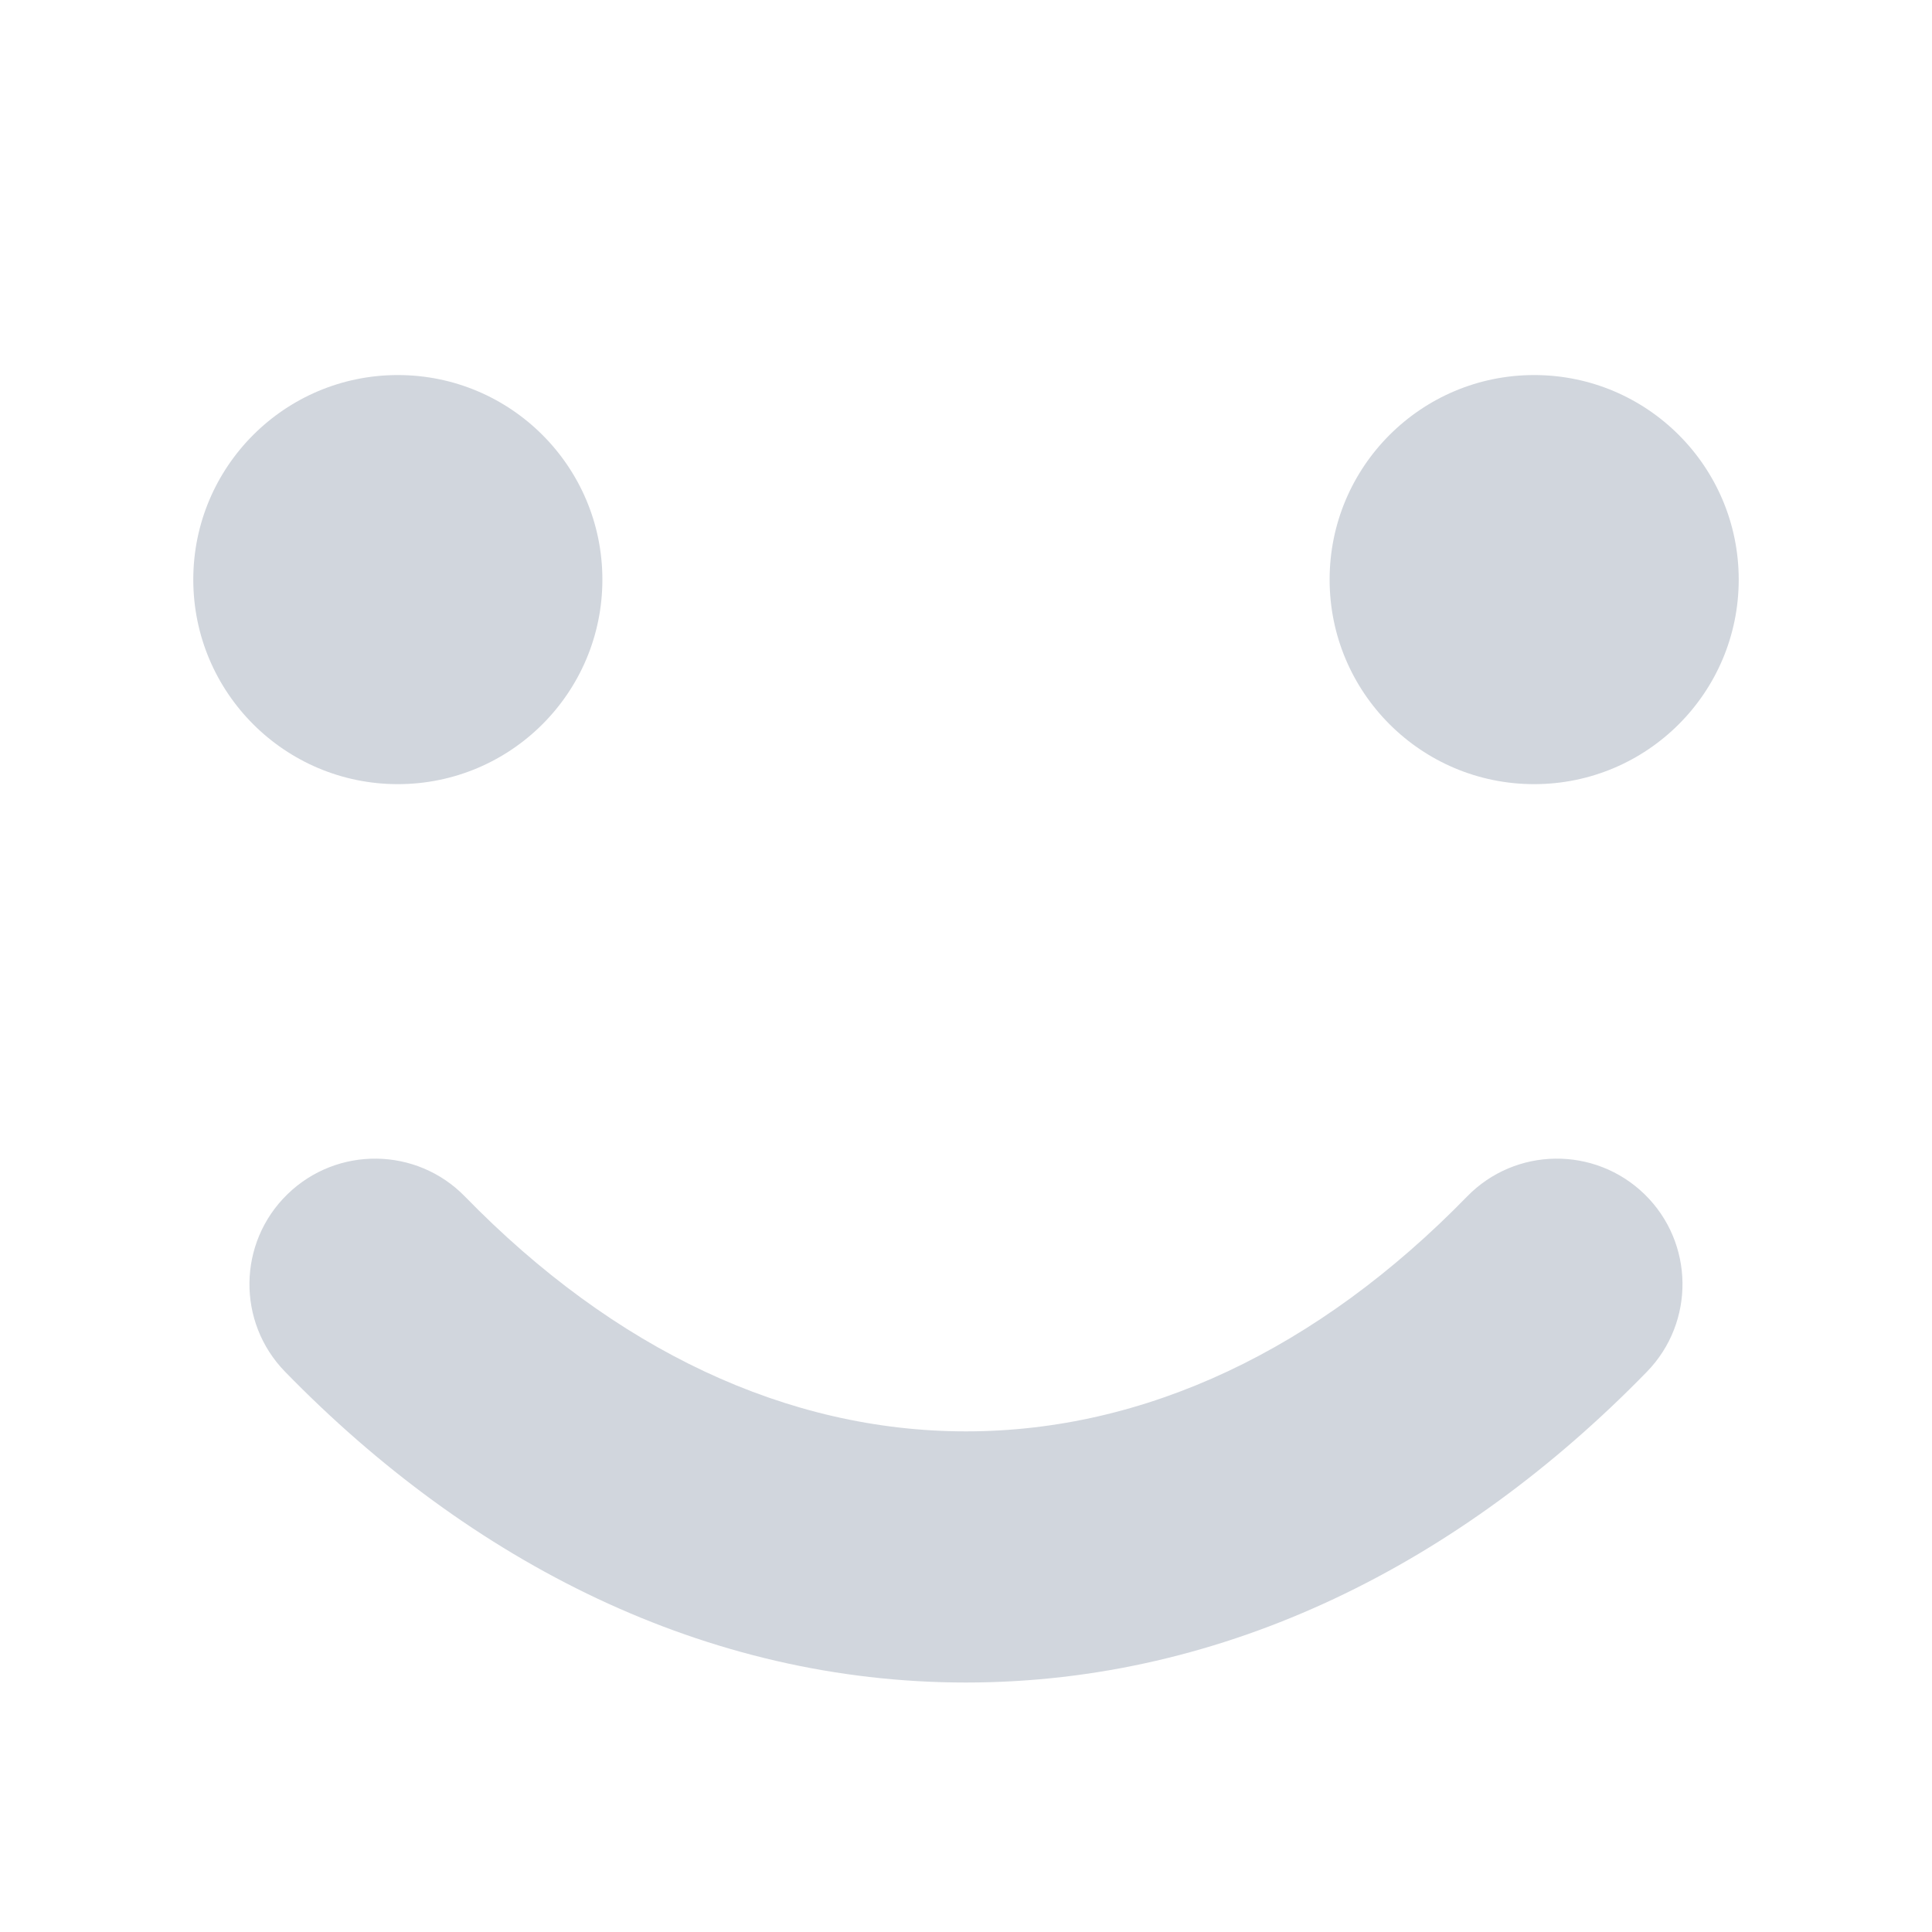
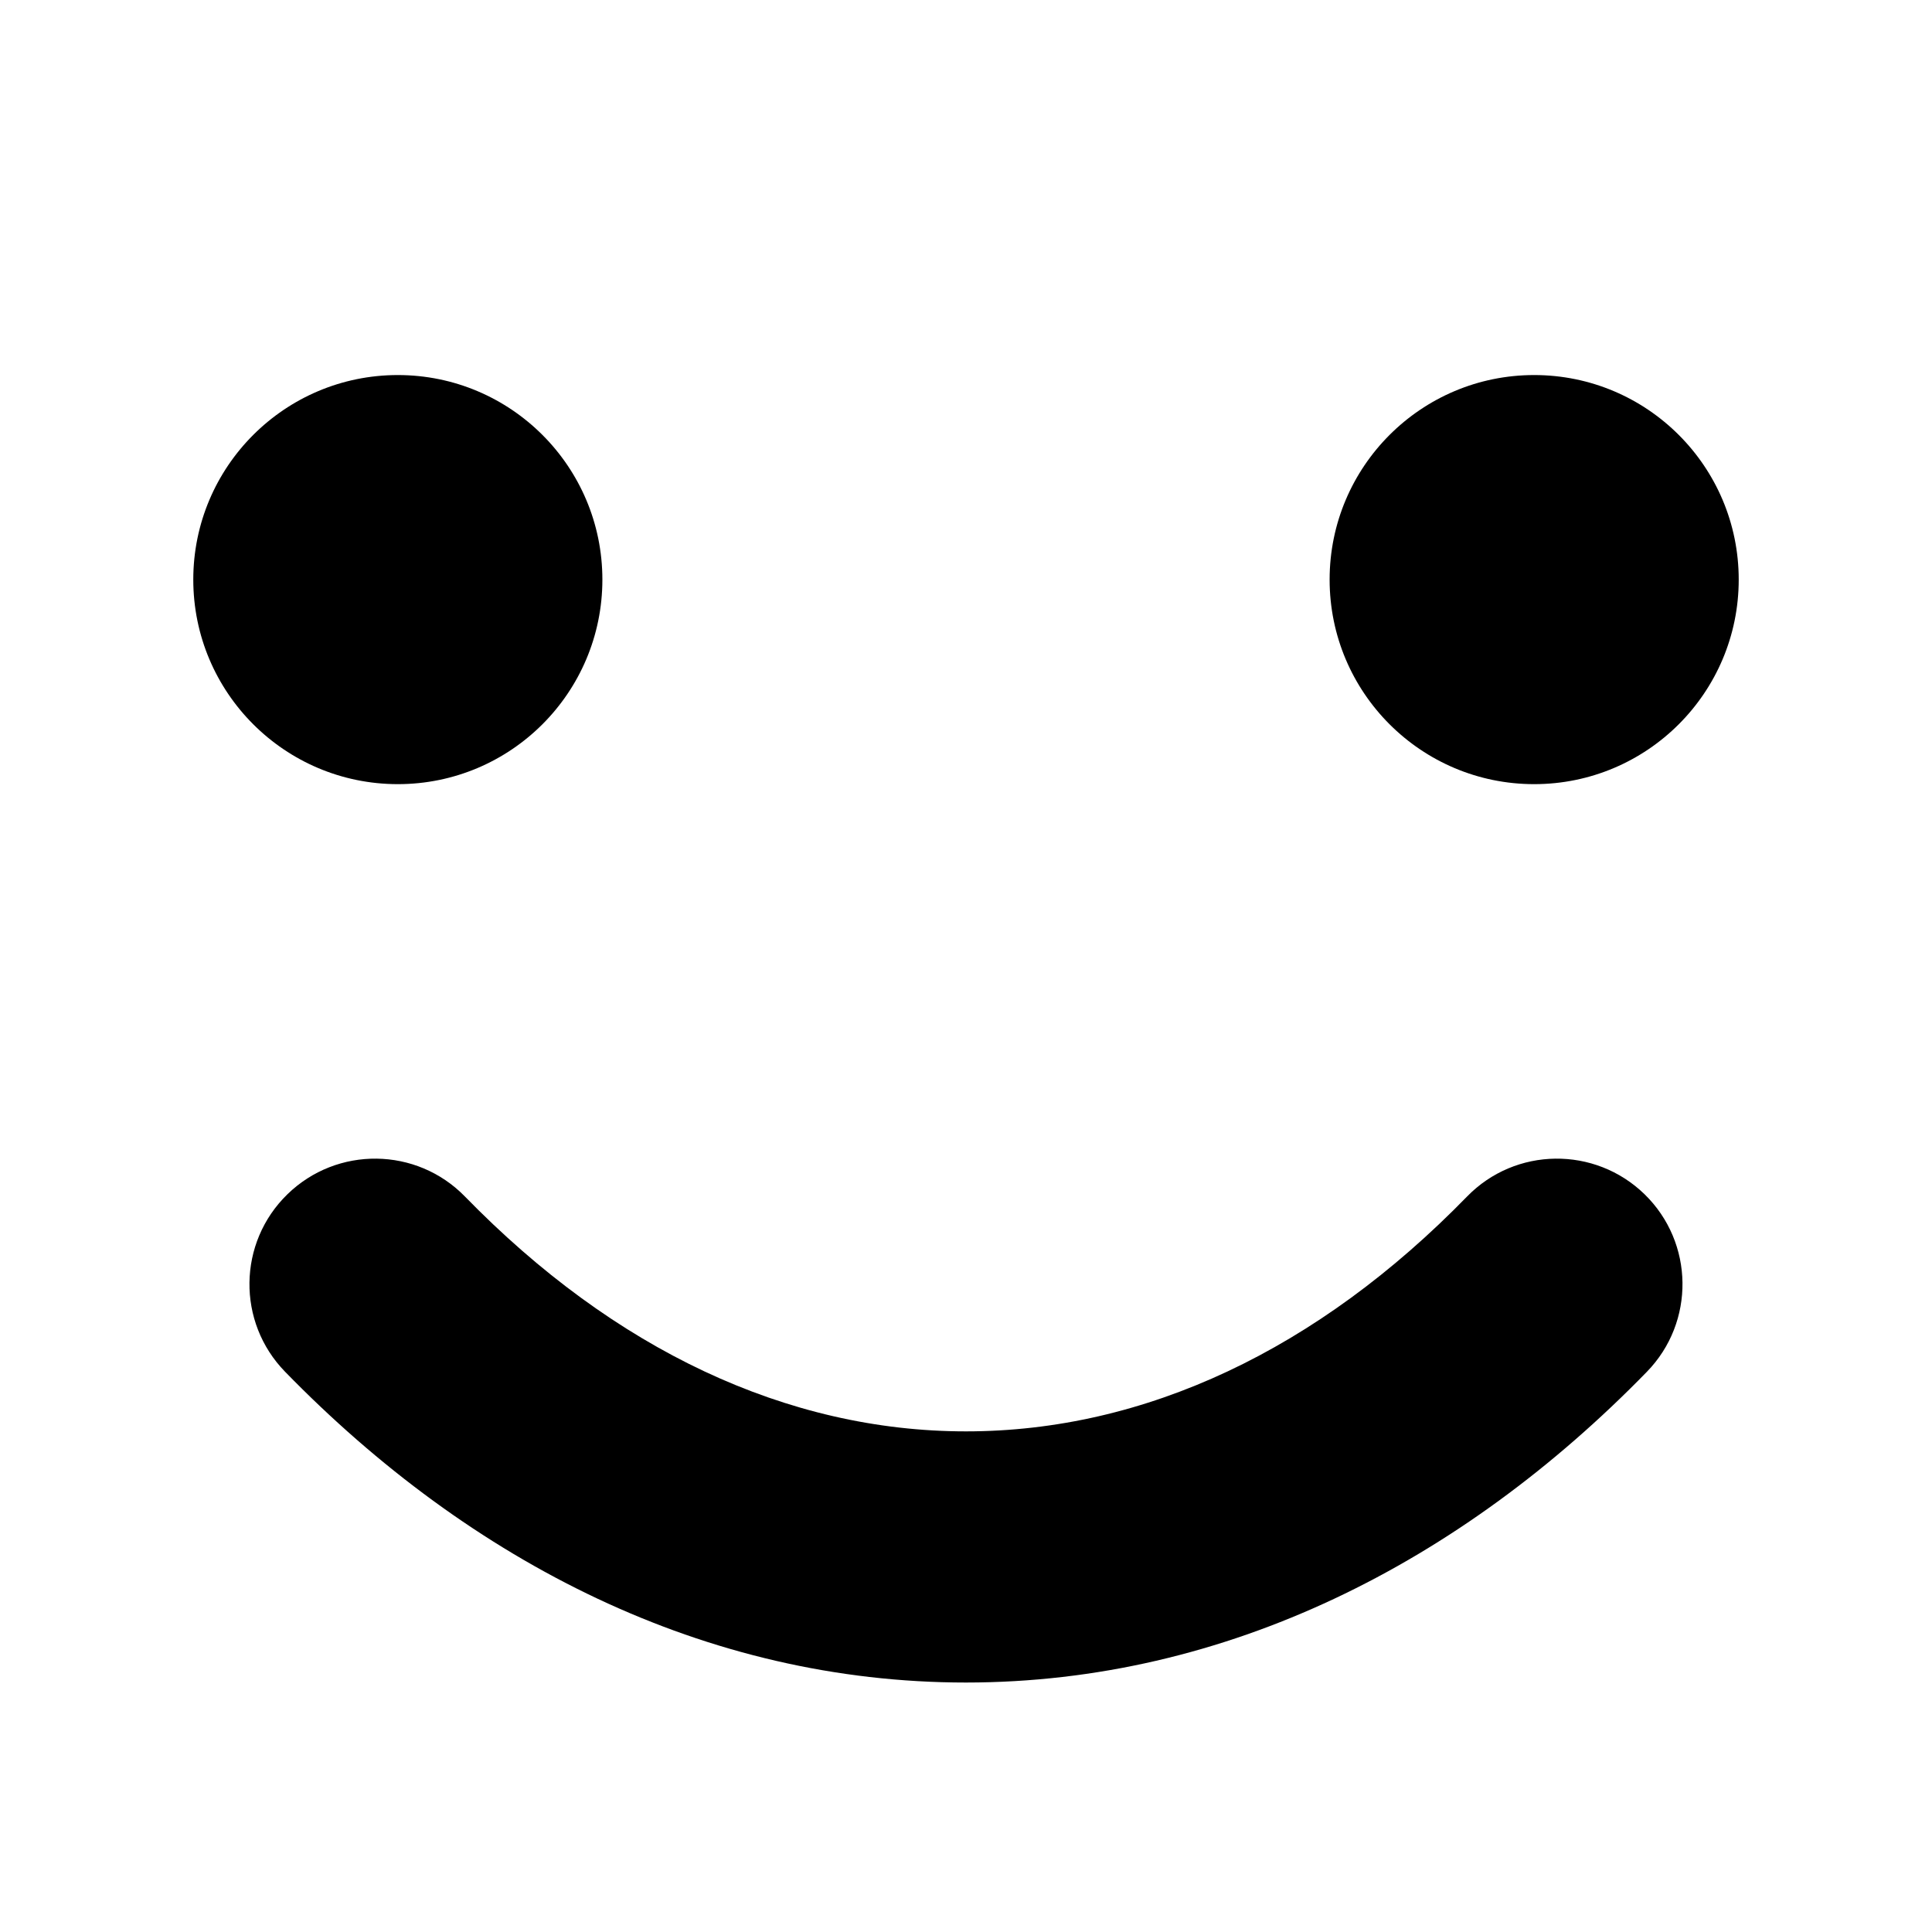
<svg xmlns="http://www.w3.org/2000/svg" width="100%" height="100%" viewBox="0 0 24 24" fill="none">
-   <path d="M5.776 14.864C5.175 14.247 4.187 14.235 3.57 14.836C2.953 15.437 2.94 16.424 3.542 17.041C5.85 19.41 8.763 20.901 12 20.901C15.237 20.9 18.15 19.41 20.458 17.041C21.059 16.424 21.046 15.437 20.43 14.836C19.812 14.235 18.825 14.247 18.224 14.864C16.37 16.767 14.222 17.781 12 17.781C9.778 17.781 7.63 16.766 5.776 14.864Z" fill="#D1D6DD" />
-   <circle cx="19.058" cy="7.2" r="2.541" fill="#D1D6DD" />
-   <circle cx="4.942" cy="7.2" r="2.541" fill="#D1D6DD" />
+   <path d="M5.776 14.864C5.175 14.247 4.187 14.235 3.57 14.836C2.953 15.437 2.94 16.424 3.542 17.041C5.85 19.41 8.763 20.901 12 20.901C15.237 20.9 18.15 19.41 20.458 17.041C21.059 16.424 21.046 15.437 20.43 14.836C19.812 14.235 18.825 14.247 18.224 14.864C16.37 16.767 14.222 17.781 12 17.781C9.778 17.781 7.63 16.766 5.776 14.864Z" fill="currentColor" />
+   <circle cx="19.058" cy="7.2" r="2.541" fill="currentColor" />
+   <circle cx="4.942" cy="7.2" r="2.541" fill="currentColor" />
</svg>
